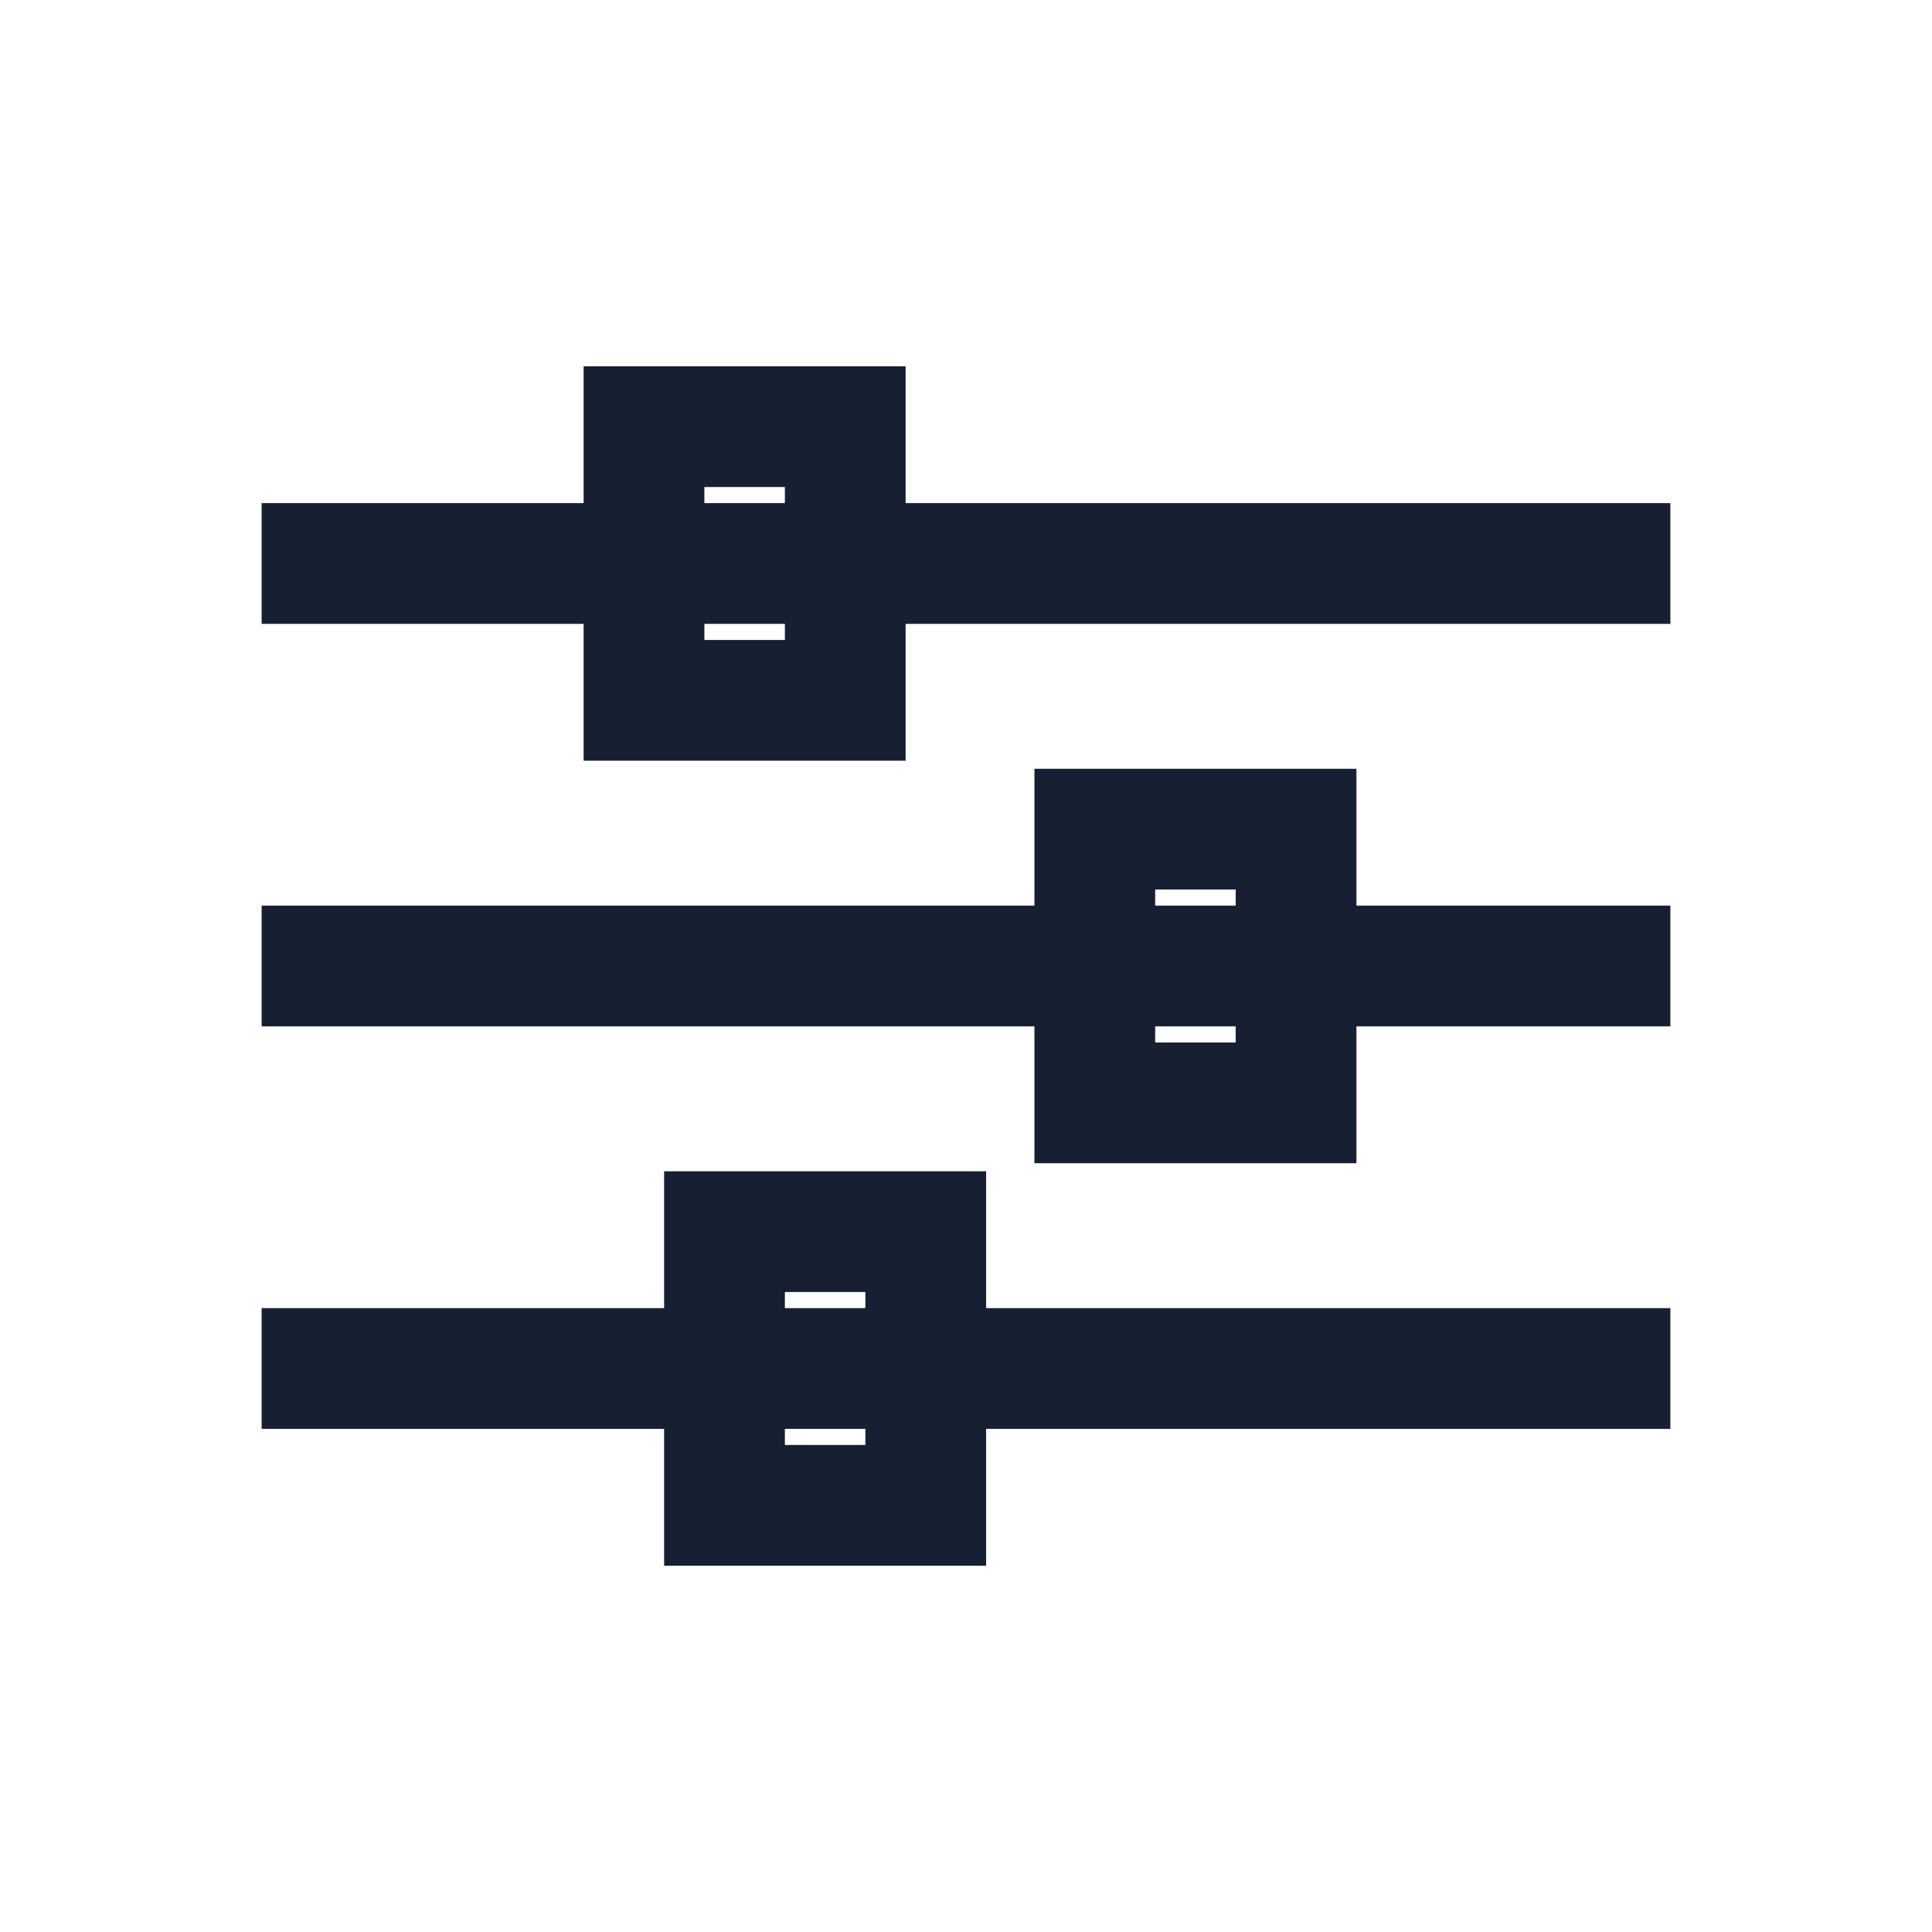
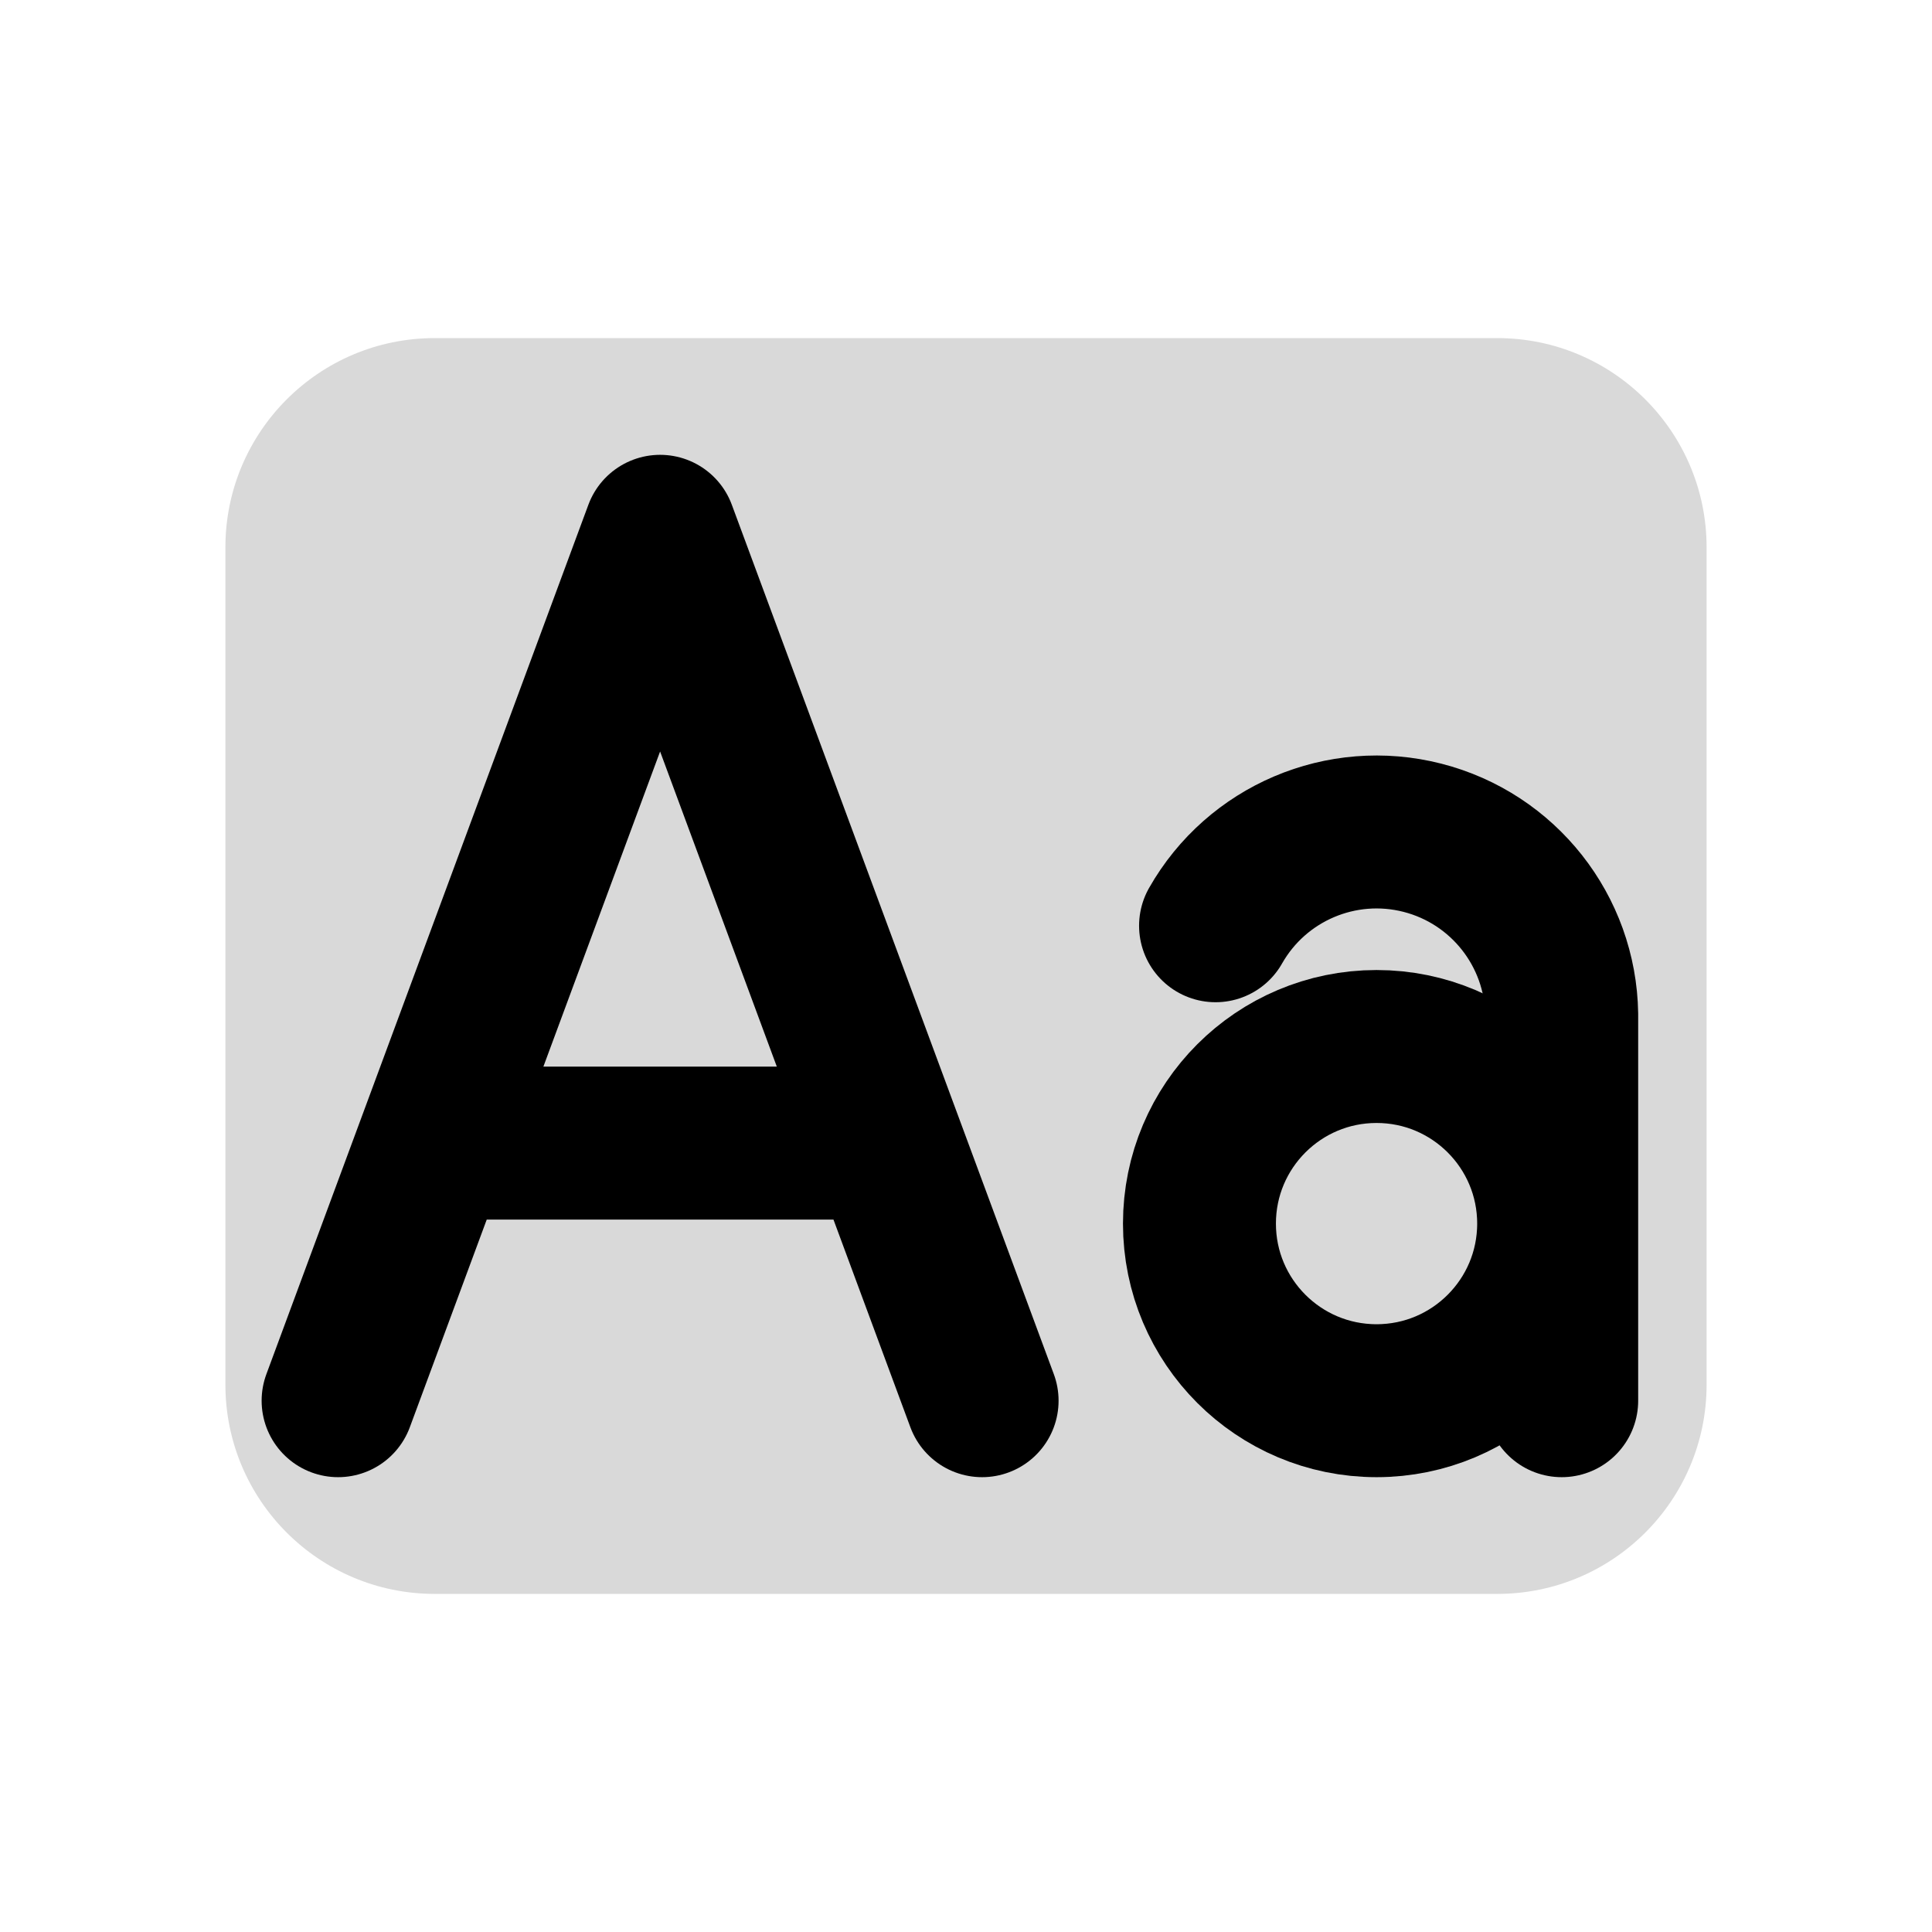
- <svg xmlns="http://www.w3.org/2000/svg" viewBox="0 0 24 24" fill="none" stroke="#172033" stroke-width="1.5" stroke-linecap="square" stroke-linejoin="miter">
-   <path d="M4 7h16M4 12h16M4 17h16" />
-   <path d="M8 5.3h2.5v3.4H8zM13.6 10.3h2.5v3.4h-2.5zM9 15.3h2.5V18.7H9z" />
+ <svg xmlns="http://www.w3.org/2000/svg" viewBox="0 0 24 24" fill="none" stroke="currentColor" stroke-width="1.9" stroke-linecap="round" stroke-linejoin="round">
+   <rect fill="currentColor" fill-opacity="0.15" stroke="none" x="2.8" y="4.2" width="18.4" height="15.6" rx="2.6" />
+   <path d="M4.2 17.4 8.2 6.6l4 10.8M5.5 14.2h5.4" />
+   <path d="M19.4 17.4v-4.8a2.3 2.3 0 0 0-4.3-1.1" />
+   <circle cx="17.1" cy="15.2" r="2.2" />
</svg>
